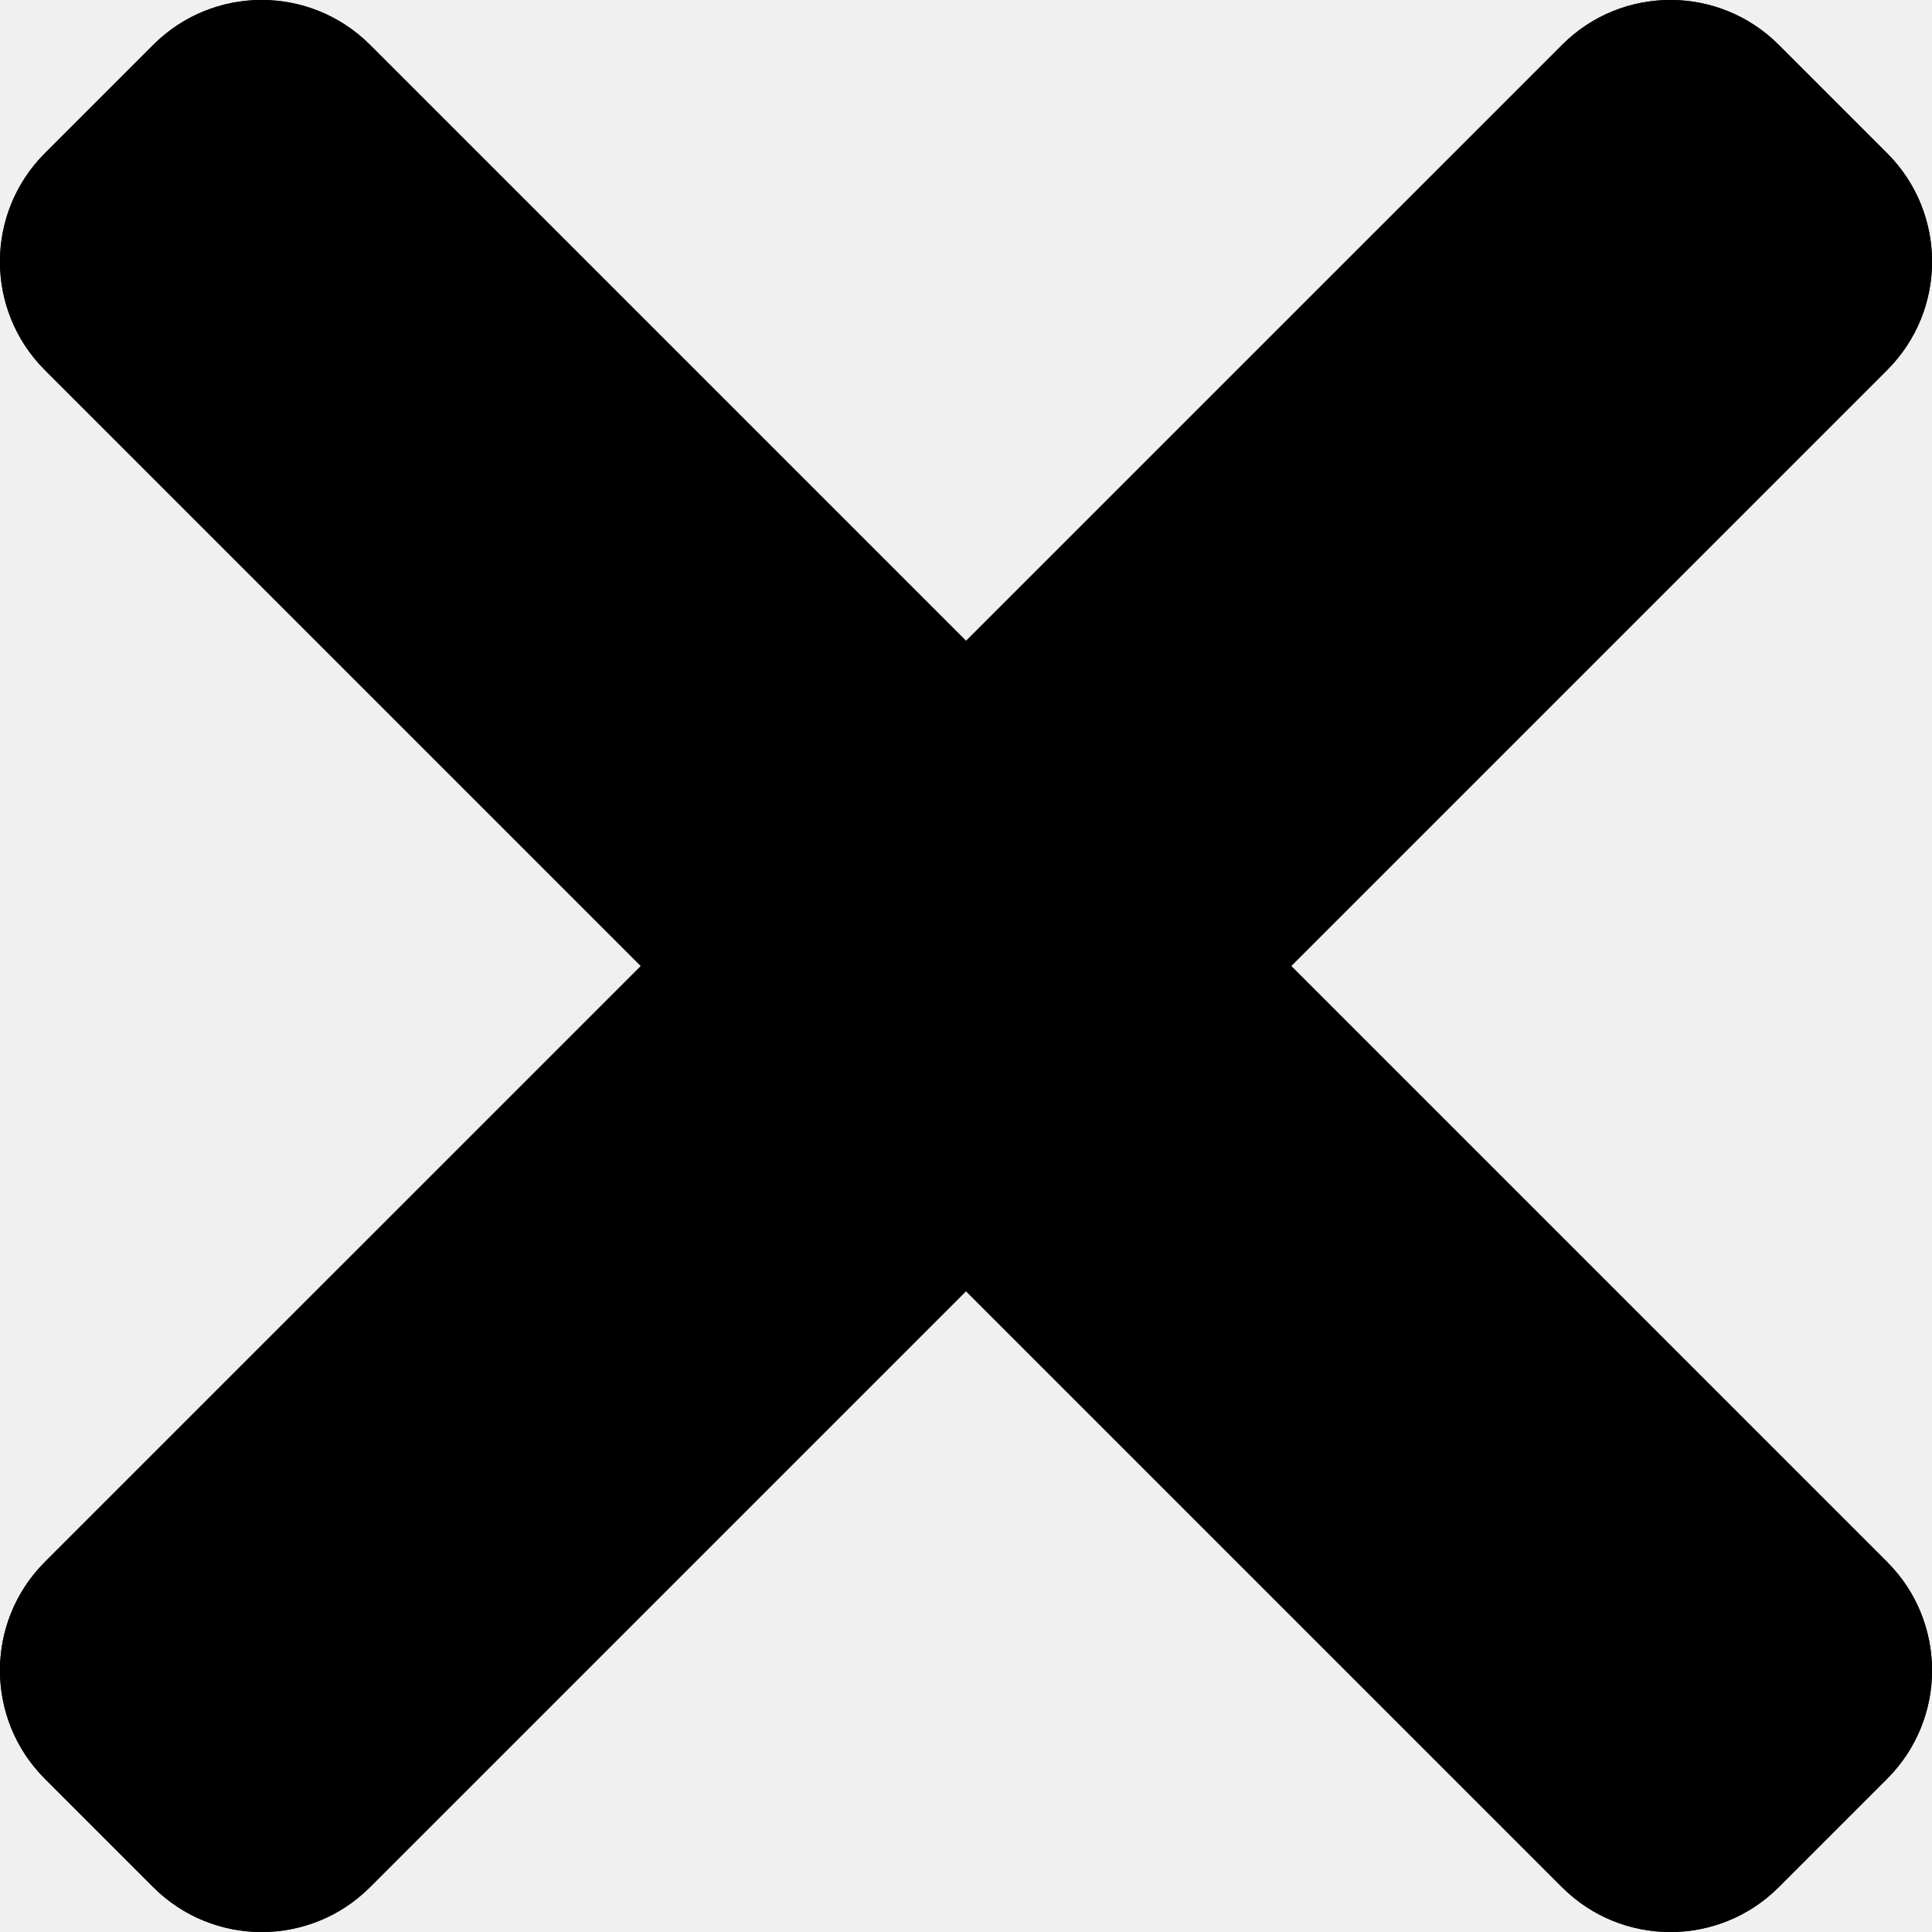
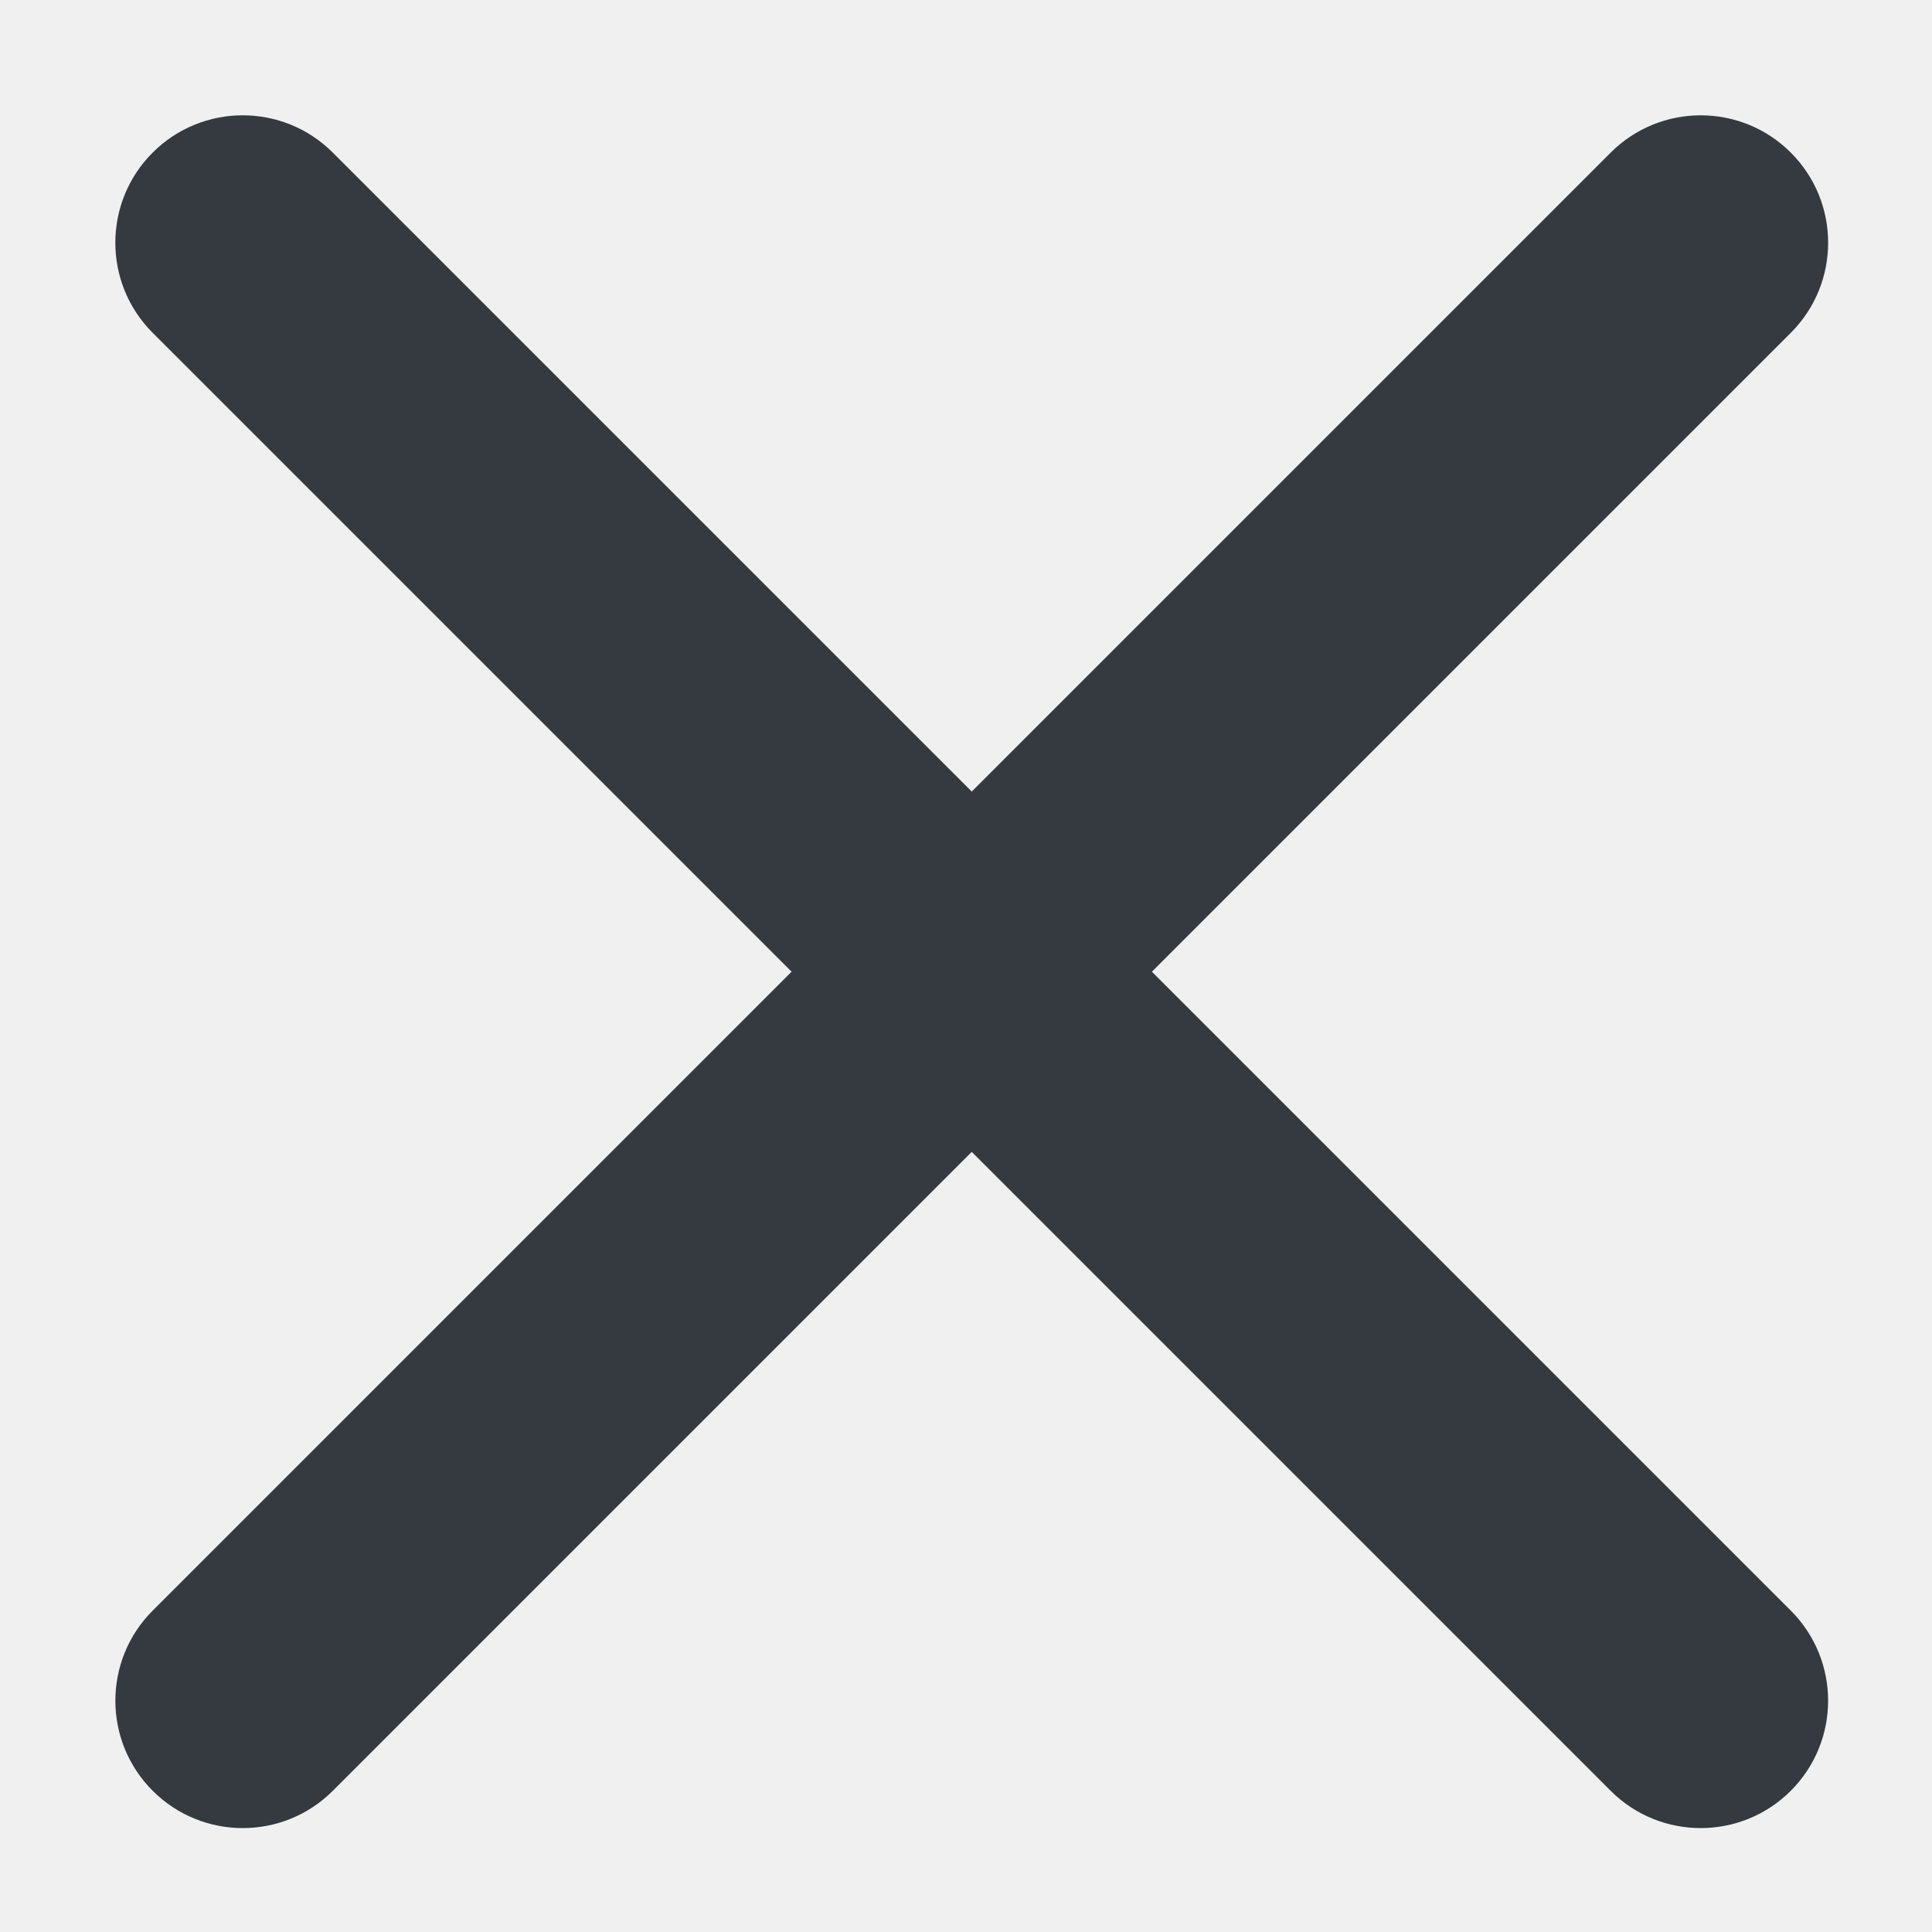
- <svg xmlns="http://www.w3.org/2000/svg" width="13" height="13" viewBox="0 0 13 13" fill="none">
-   <mask id="path-1-inside-1" fill="white">
-     <path d="M0.302 2.49C-0.101 2.087 -0.101 1.434 0.302 1.031L1.031 0.302C1.434 -0.101 2.087 -0.101 2.49 0.302L12.698 10.51C13.101 10.913 13.101 11.566 12.698 11.969L11.969 12.698C11.566 13.101 10.913 13.101 10.51 12.698L0.302 2.49Z" />
-     <path d="M12.698 2.49C13.101 2.087 13.101 1.434 12.698 1.031L11.969 0.302C11.566 -0.101 10.913 -0.101 10.511 0.302L0.302 10.51C-0.101 10.913 -0.101 11.566 0.302 11.969L1.031 12.698C1.434 13.101 2.087 13.101 2.49 12.698L12.698 2.49Z" />
-   </mask>
-   <path d="M0.302 2.49C-0.101 2.087 -0.101 1.434 0.302 1.031L1.031 0.302C1.434 -0.101 2.087 -0.101 2.49 0.302L12.698 10.51C13.101 10.913 13.101 11.566 12.698 11.969L11.969 12.698C11.566 13.101 10.913 13.101 10.51 12.698L0.302 2.49Z" fill="black" />
-   <path d="M12.698 2.49C13.101 2.087 13.101 1.434 12.698 1.031L11.969 0.302C11.566 -0.101 10.913 -0.101 10.511 0.302L0.302 10.51C-0.101 10.913 -0.101 11.566 0.302 11.969L1.031 12.698C1.434 13.101 2.087 13.101 2.49 12.698L12.698 2.49Z" fill="black" />
-   <path d="M11.969 12.698L12.676 13.405L11.969 12.698ZM10.51 12.698L9.803 13.405L9.803 13.405L10.51 12.698ZM12.698 10.51L13.405 9.803L13.405 9.803L12.698 10.51ZM12.698 11.969L11.991 11.262L12.698 11.969ZM1.031 0.302L0.324 -0.405L0.324 -0.405L1.031 0.302ZM2.49 0.302L1.782 1.009L1.782 1.009L2.49 0.302ZM0.302 1.031L1.009 1.738L1.009 1.738L0.302 1.031ZM0.302 2.49L1.009 1.782L1.009 1.782L0.302 2.49ZM1.031 12.698L1.738 11.991L1.738 11.991L1.031 12.698ZM2.49 12.698L3.197 13.405L3.197 13.405L2.49 12.698ZM0.302 10.51L-0.405 9.803L-0.405 9.803L0.302 10.51ZM0.302 11.969L-0.405 12.676L-0.405 12.676L0.302 11.969ZM11.969 0.302L12.676 -0.405L12.676 -0.405L11.969 0.302ZM10.511 0.302L11.218 1.009L11.218 1.009L10.511 0.302ZM12.698 1.031L11.991 1.738L11.991 1.738L12.698 1.031ZM12.698 2.49L11.991 1.782L11.991 1.782L12.698 2.49ZM1.009 1.738L1.738 1.009L0.324 -0.405L-0.405 0.324L1.009 1.738ZM1.782 1.009L11.991 11.218L13.405 9.803L3.197 -0.405L1.782 1.009ZM11.991 11.262L11.262 11.991L12.676 13.405L13.405 12.676L11.991 11.262ZM11.217 11.991L1.009 1.782L-0.405 3.197L9.803 13.405L11.217 11.991ZM11.262 11.991C11.257 11.995 11.254 11.997 11.252 11.998C11.249 11.999 11.245 12 11.24 12C11.235 12 11.23 11.999 11.227 11.998C11.225 11.997 11.222 11.995 11.217 11.991L9.803 13.405C10.597 14.198 11.883 14.198 12.676 13.405L11.262 11.991ZM11.991 11.218C11.995 11.222 11.997 11.225 11.998 11.227C11.999 11.23 12 11.235 12 11.24C12 11.245 11.999 11.249 11.998 11.252C11.997 11.254 11.995 11.257 11.991 11.262L13.405 12.676C14.198 11.883 14.198 10.597 13.405 9.803L11.991 11.218ZM1.738 1.009C1.743 1.005 1.746 1.003 1.748 1.002C1.751 1.001 1.755 1 1.76 1C1.765 1 1.77 1.001 1.773 1.002C1.775 1.003 1.778 1.005 1.782 1.009L3.197 -0.405C2.403 -1.198 1.117 -1.198 0.324 -0.405L1.738 1.009ZM-0.405 0.324C-1.198 1.117 -1.198 2.403 -0.405 3.197L1.009 1.782C1.005 1.778 1.003 1.775 1.002 1.773C1.001 1.77 1 1.765 1 1.76C1 1.755 1.001 1.751 1.002 1.748C1.003 1.746 1.005 1.743 1.009 1.738L-0.405 0.324ZM13.405 0.324L12.676 -0.405L11.262 1.009L11.991 1.738L13.405 0.324ZM9.803 -0.405L-0.405 9.803L1.009 11.218L11.218 1.009L9.803 -0.405ZM-0.405 12.676L0.324 13.405L1.738 11.991L1.009 11.262L-0.405 12.676ZM3.197 13.405L13.405 3.197L11.991 1.782L1.782 11.991L3.197 13.405ZM0.324 13.405C1.117 14.198 2.403 14.198 3.197 13.405L1.782 11.991C1.778 11.995 1.775 11.997 1.773 11.998C1.77 11.999 1.765 12 1.76 12C1.755 12 1.751 11.999 1.748 11.998C1.746 11.997 1.743 11.995 1.738 11.991L0.324 13.405ZM-0.405 9.803C-1.198 10.597 -1.198 11.883 -0.405 12.676L1.009 11.262C1.005 11.257 1.003 11.254 1.002 11.252C1.001 11.249 1 11.245 1 11.24C1 11.235 1.001 11.23 1.002 11.227C1.003 11.225 1.005 11.222 1.009 11.218L-0.405 9.803ZM12.676 -0.405C11.883 -1.198 10.597 -1.198 9.803 -0.405L11.218 1.009C11.222 1.005 11.225 1.003 11.227 1.002C11.23 1.001 11.235 1 11.24 1C11.245 1 11.249 1.001 11.252 1.002C11.254 1.003 11.257 1.005 11.262 1.009L12.676 -0.405ZM11.991 1.738C11.995 1.743 11.997 1.746 11.998 1.748C11.999 1.751 12 1.755 12 1.76C12 1.765 11.999 1.77 11.998 1.773C11.997 1.775 11.995 1.778 11.991 1.782L13.405 3.197C14.198 2.403 14.198 1.117 13.405 0.324L11.991 1.738Z" fill="black" mask="url(#path-1-inside-1)" />
+ <svg xmlns="http://www.w3.org/2000/svg" width="17" height="17" viewBox="0 0 17 17" fill="none">
+   <rect x="14.965" y="0.55" width="2.242" height="20.385" rx="1.121" transform="rotate(45 14.9647 0.550293)" fill="#343A40" />
+   <rect width="2.242" height="20.385" rx="1.121" transform="matrix(-0.707107 0.707107 0.707107 0.707107 2.13584 0.550293)" fill="#343A40" />
</svg>
